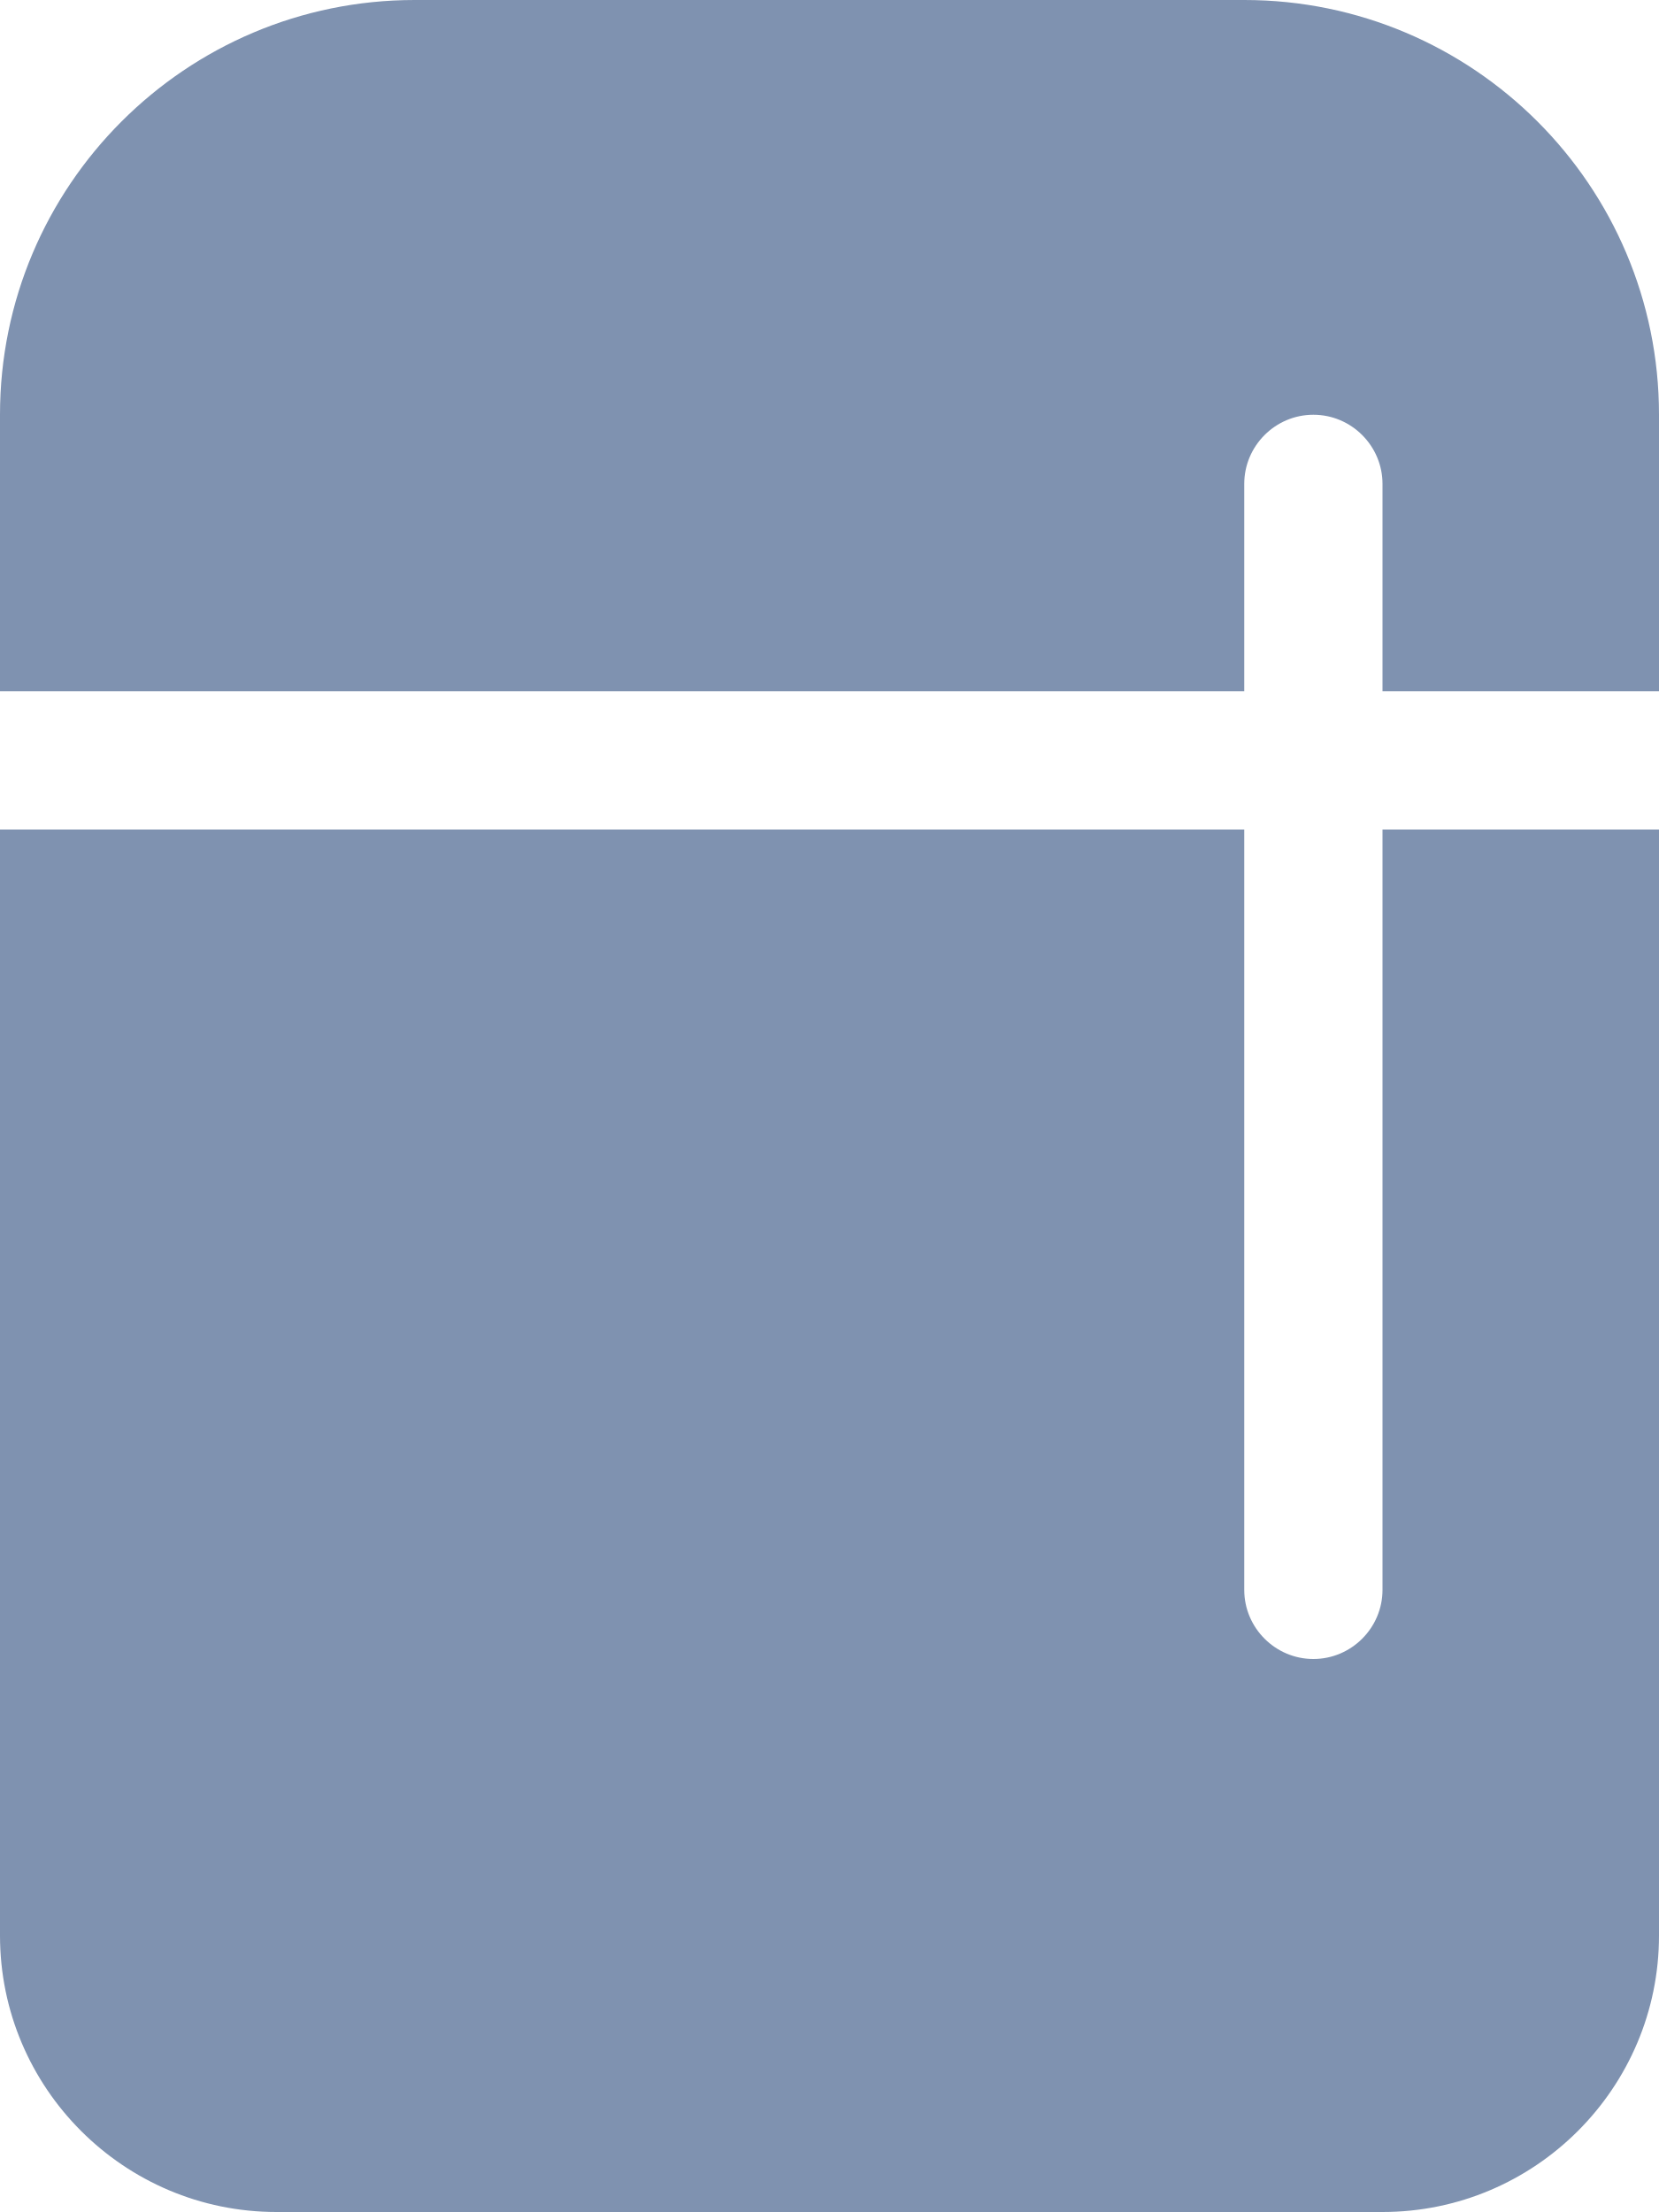
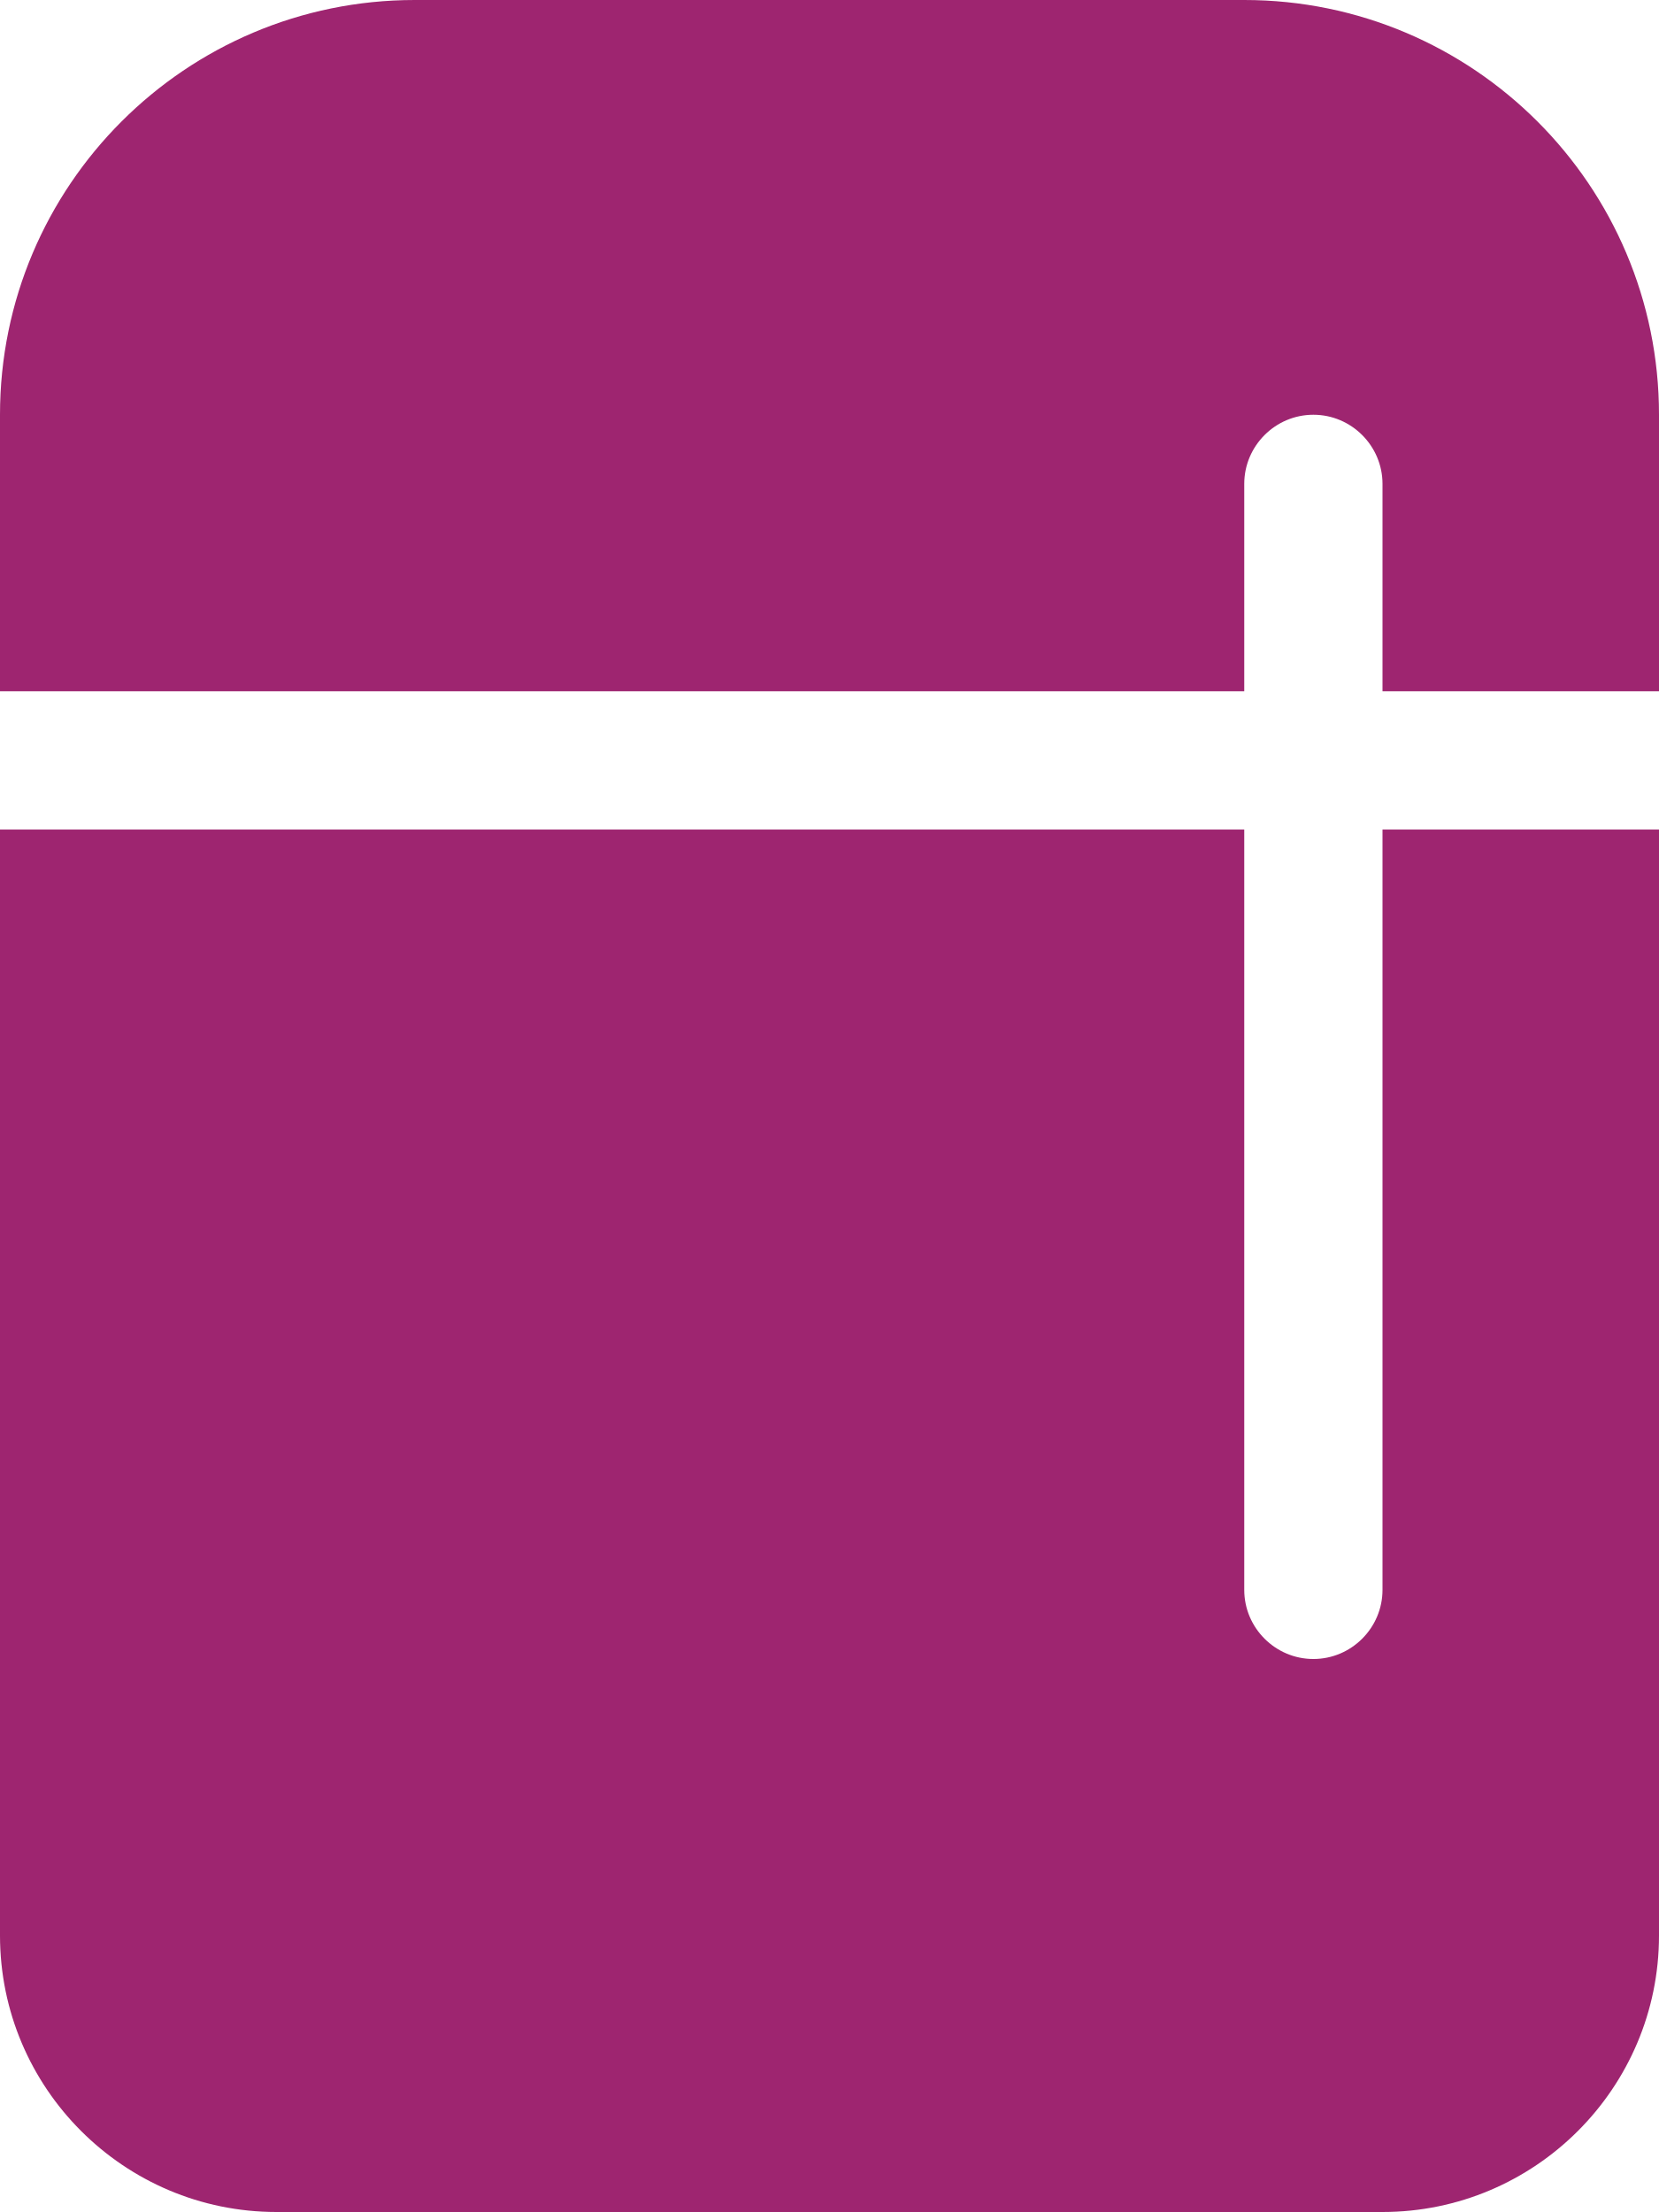
<svg xmlns="http://www.w3.org/2000/svg" viewBox="0 0 384 512">
-   <path fill="#7f92b0" d="M96 0C43 0 0 43 0 96v64H288V112c0-8.8 7.2-16 16-16s16 7.2 16 16v48h64V96c0-53-43-96-96-96H96zM384 192H320V368c0 8.8-7.2 16-16 16s-16-7.2-16-16V192H0V448c0 35.3 28.7 64 64 64H320c35.3 0 64-28.7 64-64V192z" />
+   <path fill="#9E2570" d="M96 0C43 0 0 43 0 96v64H288V112c0-8.8 7.2-16 16-16s16 7.2 16 16v48h64V96c0-53-43-96-96-96H96zM384 192H320V368c0 8.8-7.2 16-16 16s-16-7.2-16-16V192H0V448c0 35.3 28.7 64 64 64H320c35.3 0 64-28.7 64-64V192z" />
</svg>
